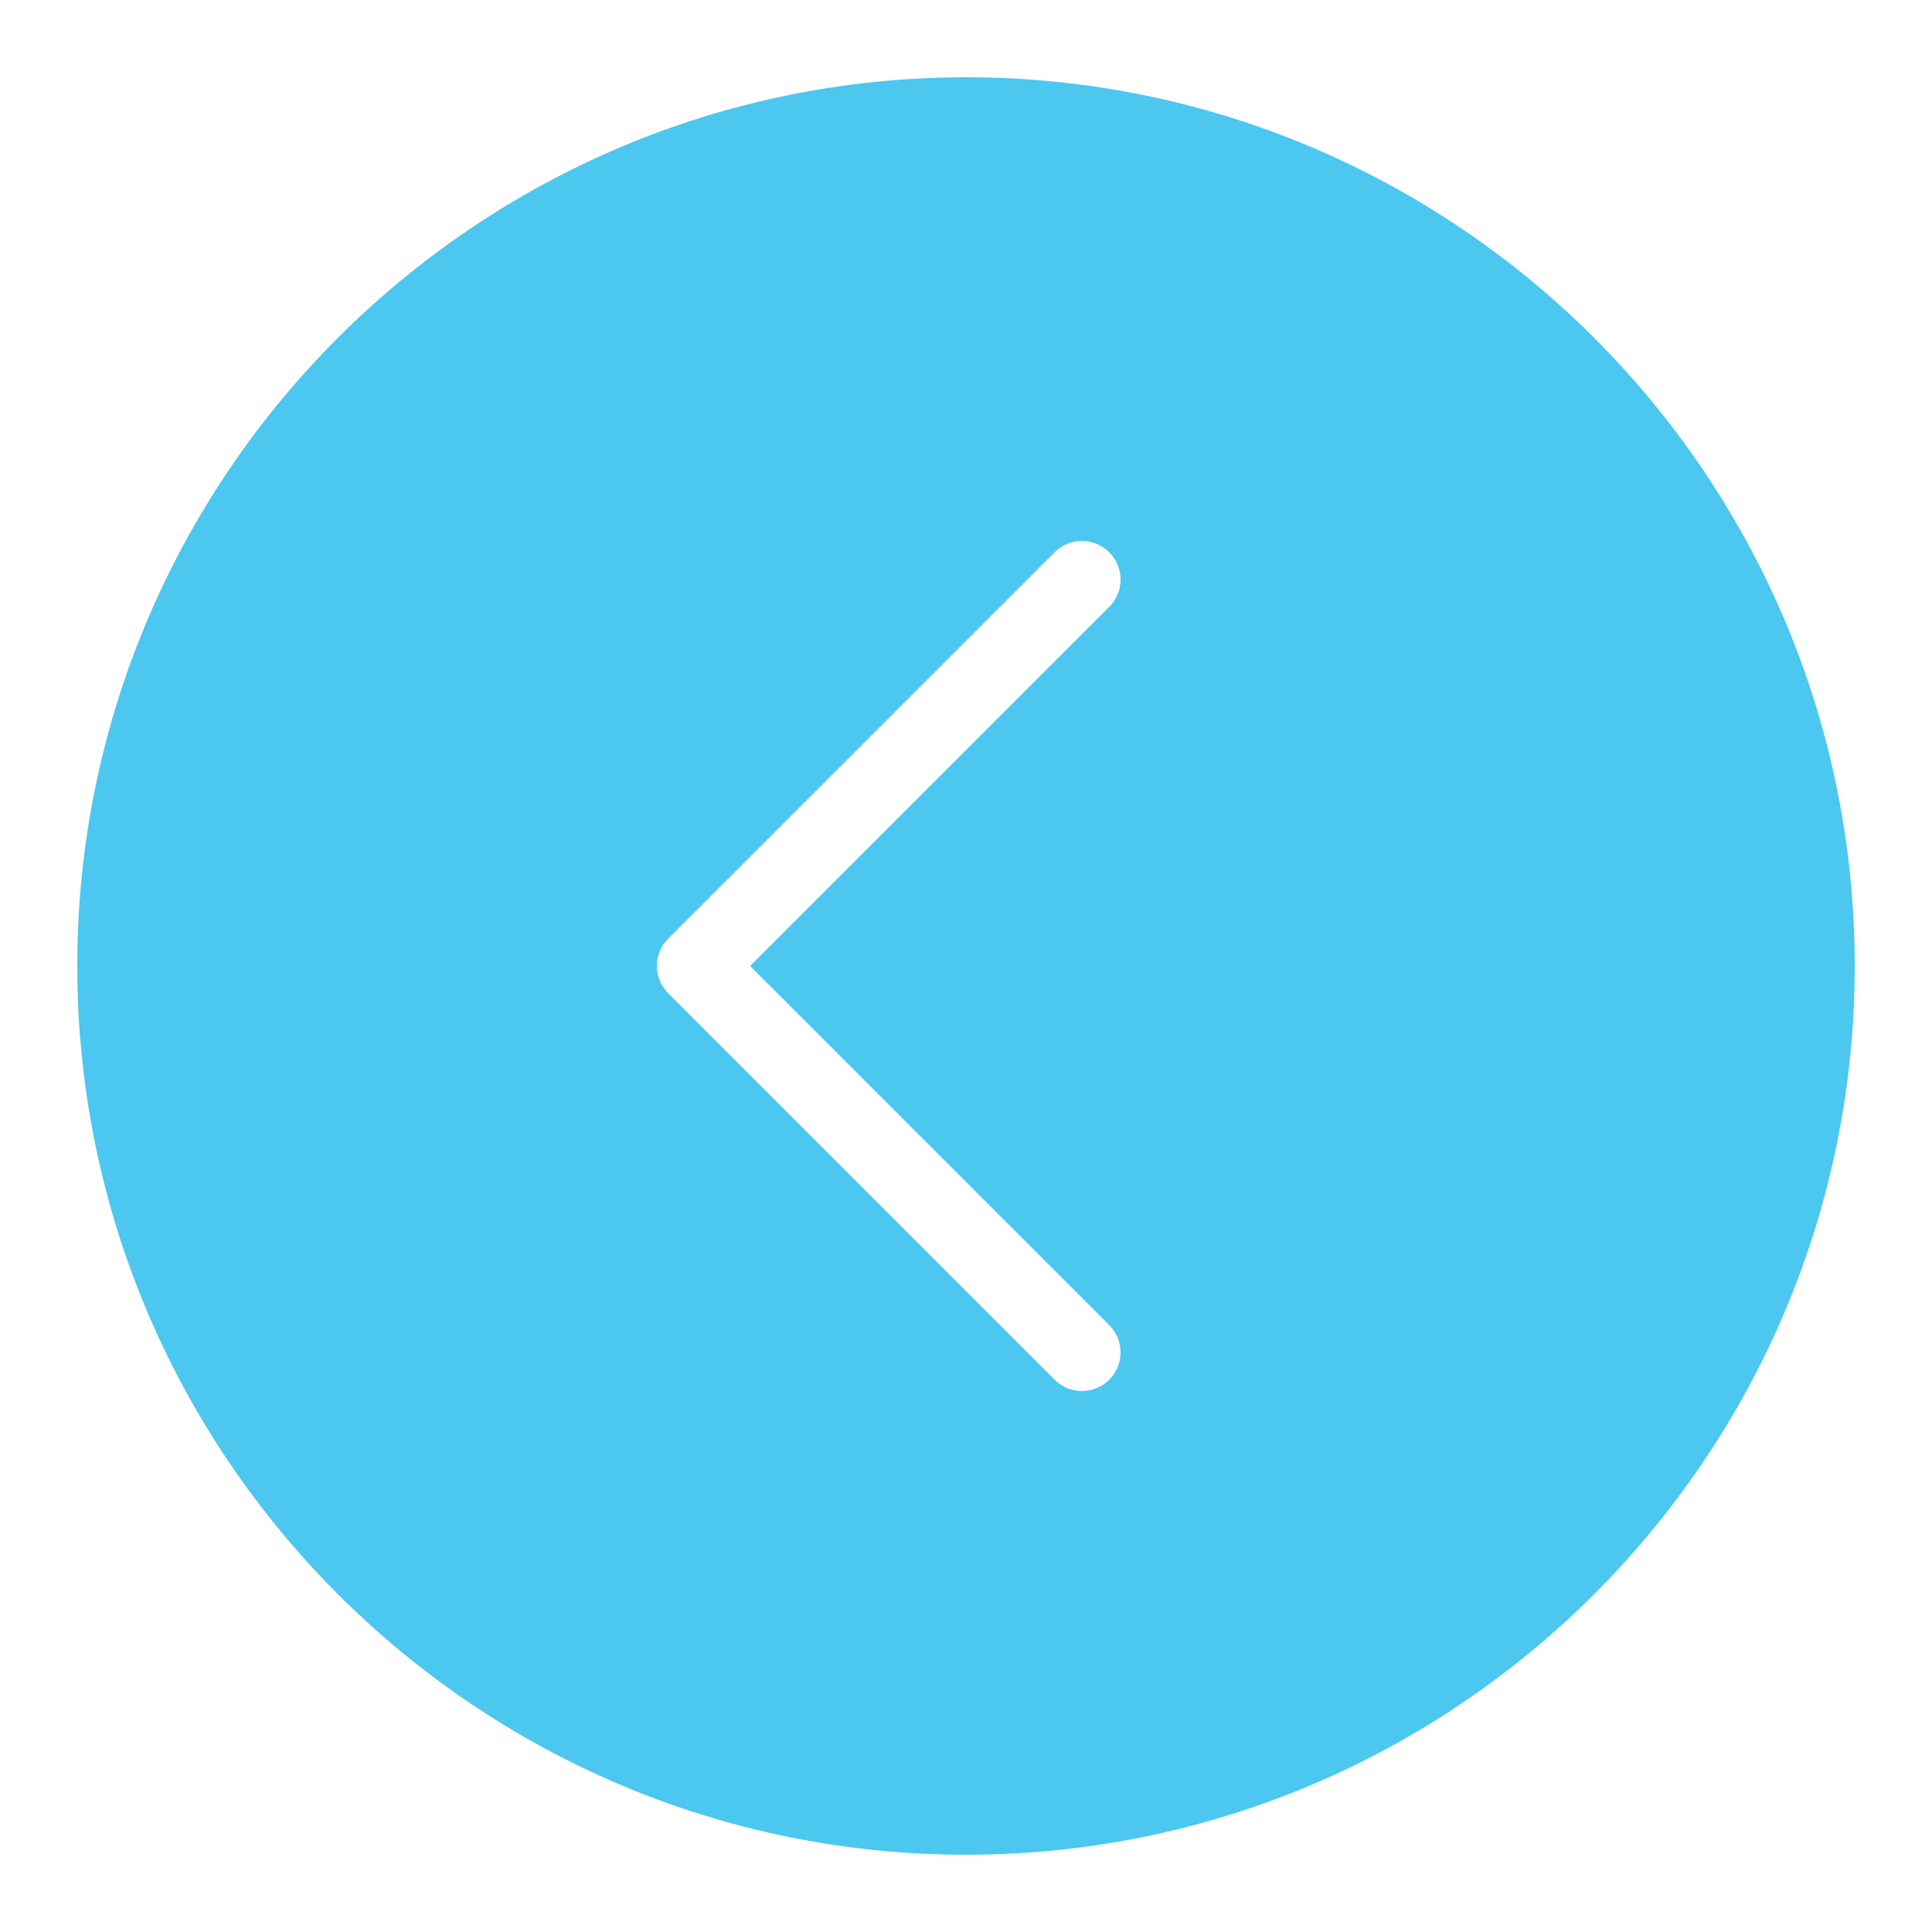
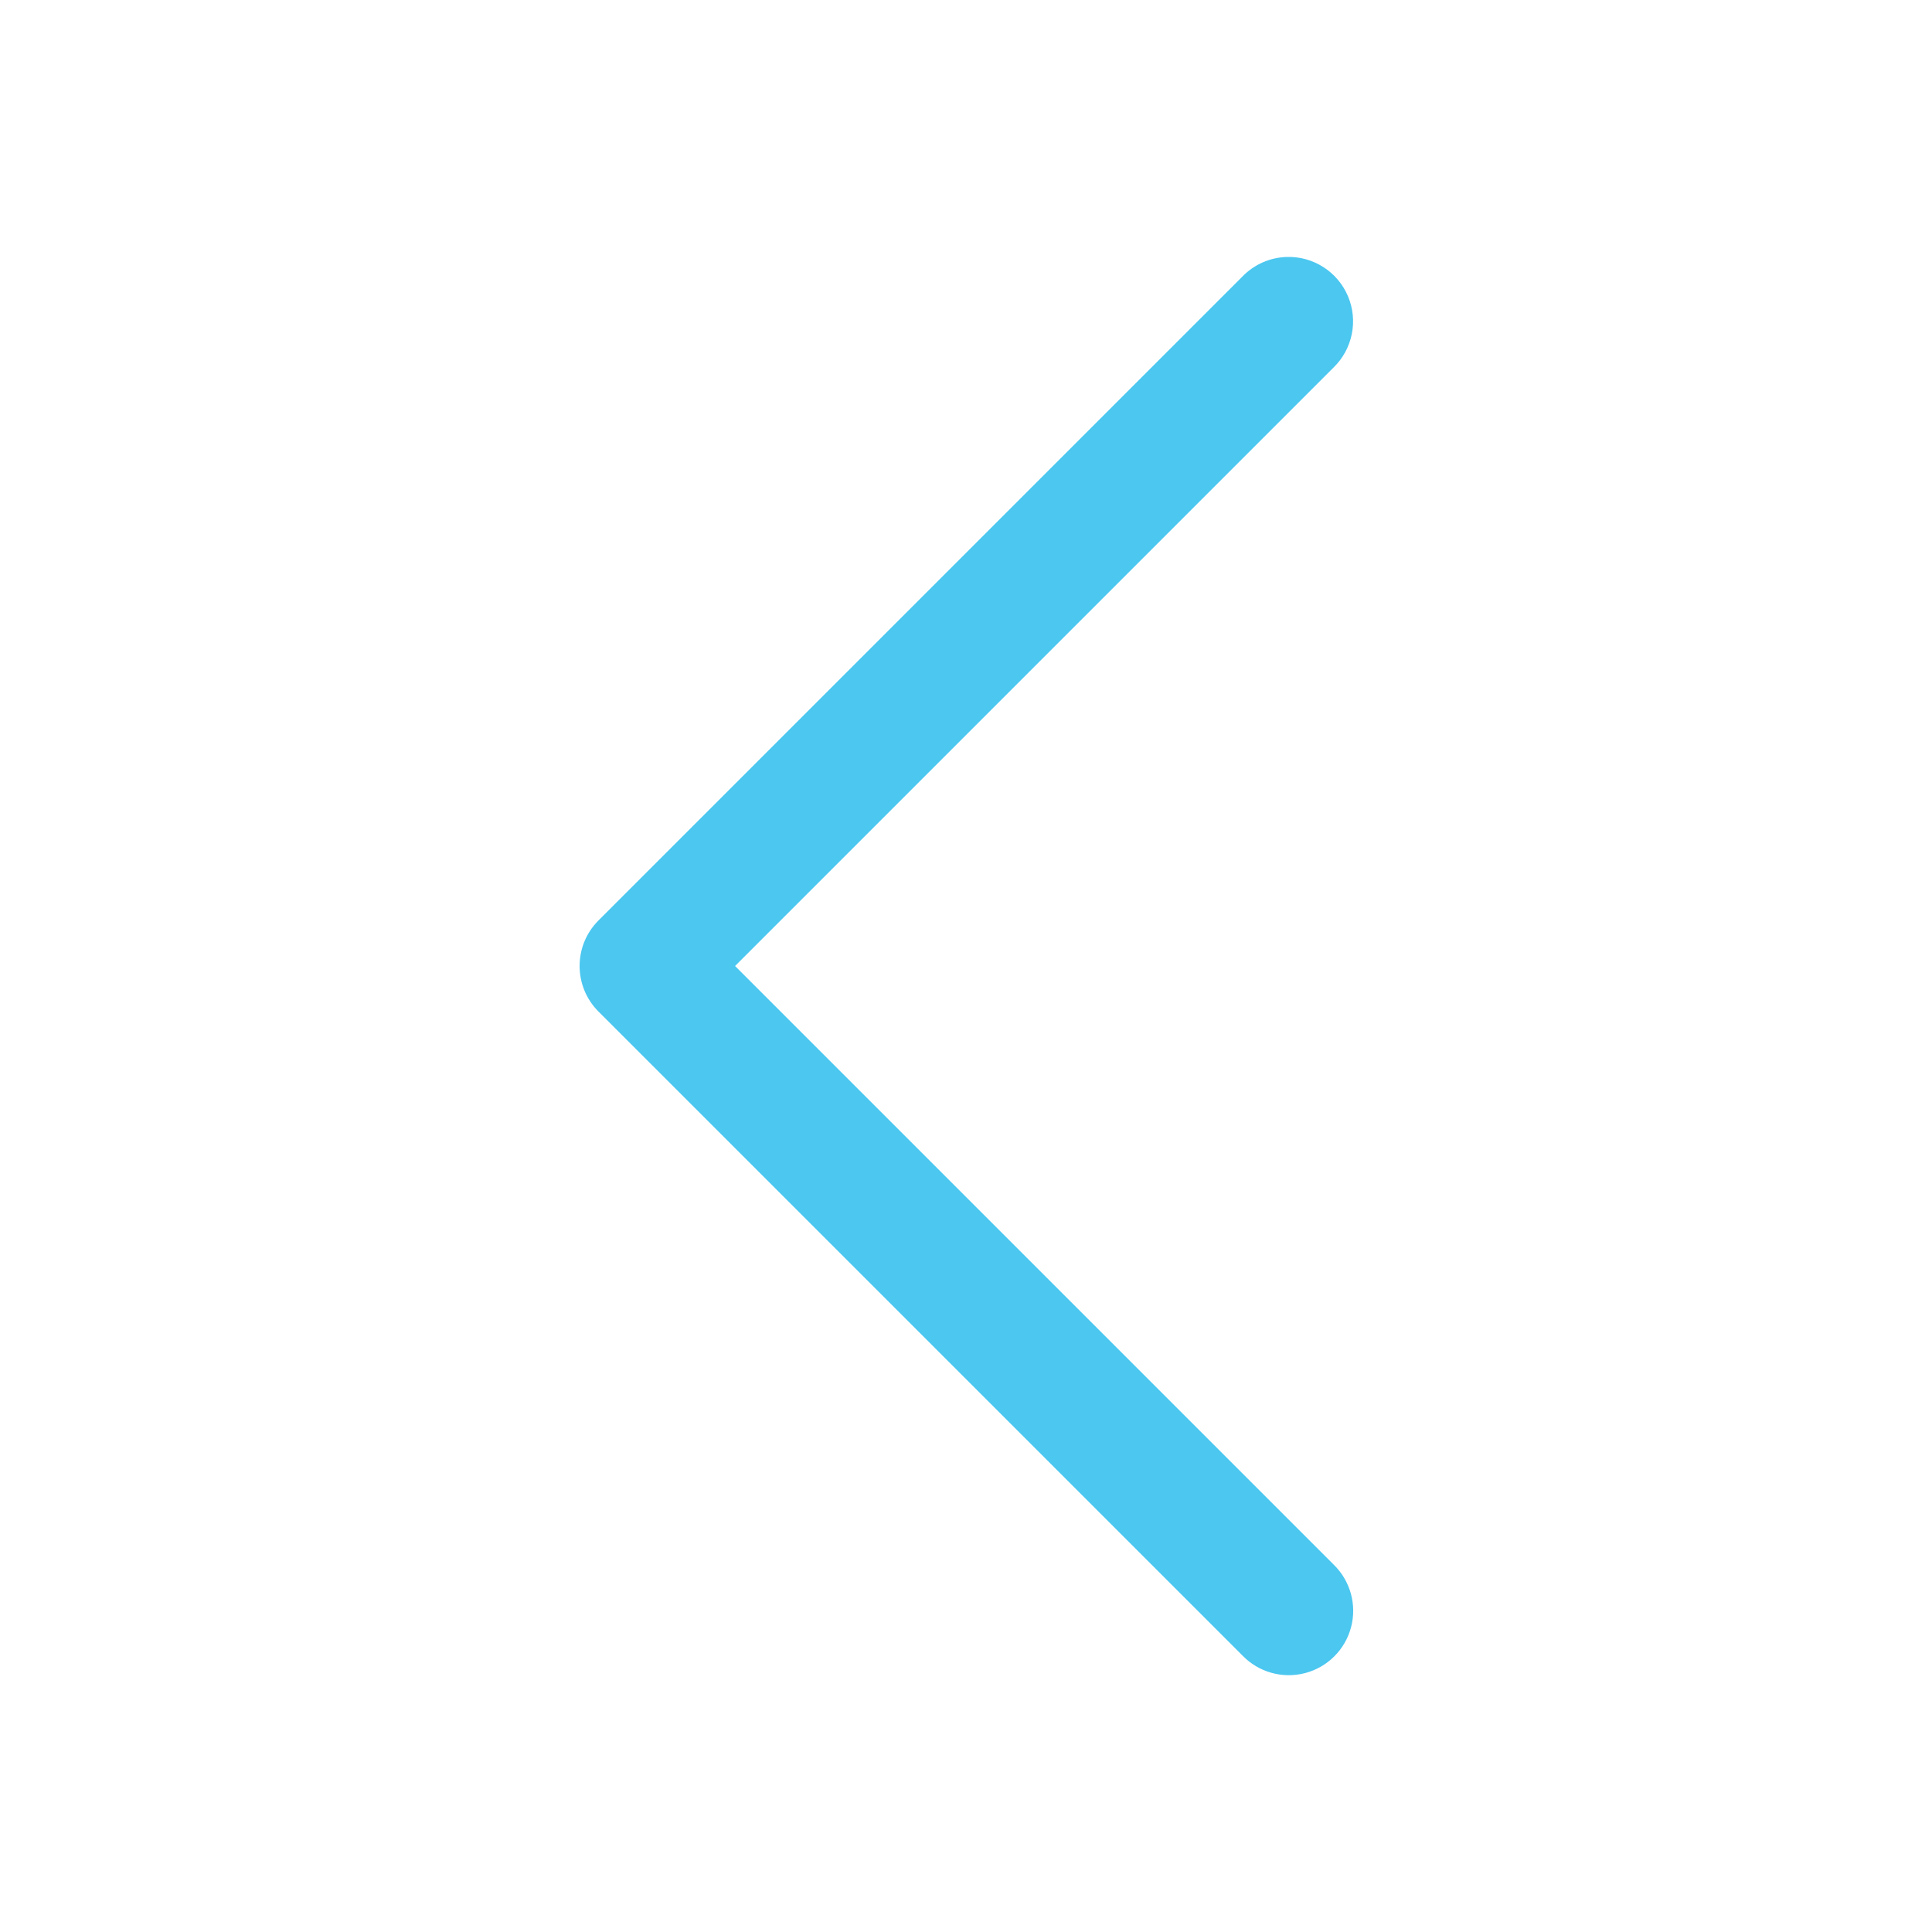
- <svg xmlns="http://www.w3.org/2000/svg" viewBox="0 0 50 50" version="1.1" fill="#4bc7f0">
-   <g id="surface1" fill="#4bc7f0">
-     <path style=" " d="M 25 2 C 12.316 2 2 12.316 2 25 C 2 37.684 12.316 48 25 48 C 37.684 48 48 37.684 48 25 C 48 12.316 37.684 2 25 2 Z M 28.707 34.293 C 29.098 34.684 29.098 35.316 28.707 35.707 C 28.512 35.902 28.258 36 28 36 C 27.742 36 27.488 35.902 27.293 35.707 L 17.293 25.707 C 16.902 25.316 16.902 24.684 17.293 24.293 L 27.293 14.293 C 27.684 13.902 28.316 13.902 28.707 14.293 C 29.098 14.684 29.098 15.316 28.707 15.707 L 19.414 25 Z " fill="#4bc7f0" />
-   </g>
+ <svg xmlns="http://www.w3.org/2000/svg" viewBox="0 0 30 30" fill="#4bc7f0">
+   <path style="line-height:normal;text-indent:0;text-align:start;text-decoration-line:none;text-decoration-style:solid;text-decoration-color:#000;text-transform:none;block-progression:tb;isolation:auto;mix-blend-mode:normal" d="M 19.98 3.99 A 1 1 0 0 0 19.293 4.293 L 9.293 14.293 A 1 1 0 0 0 9.293 15.707 L 19.293 25.707 A 1 1 0 1 0 20.707 24.293 L 11.414 15 L 20.707 5.707 A 1 1 0 0 0 19.98 3.99 z" fill="#4bc7f0" />
</svg>
